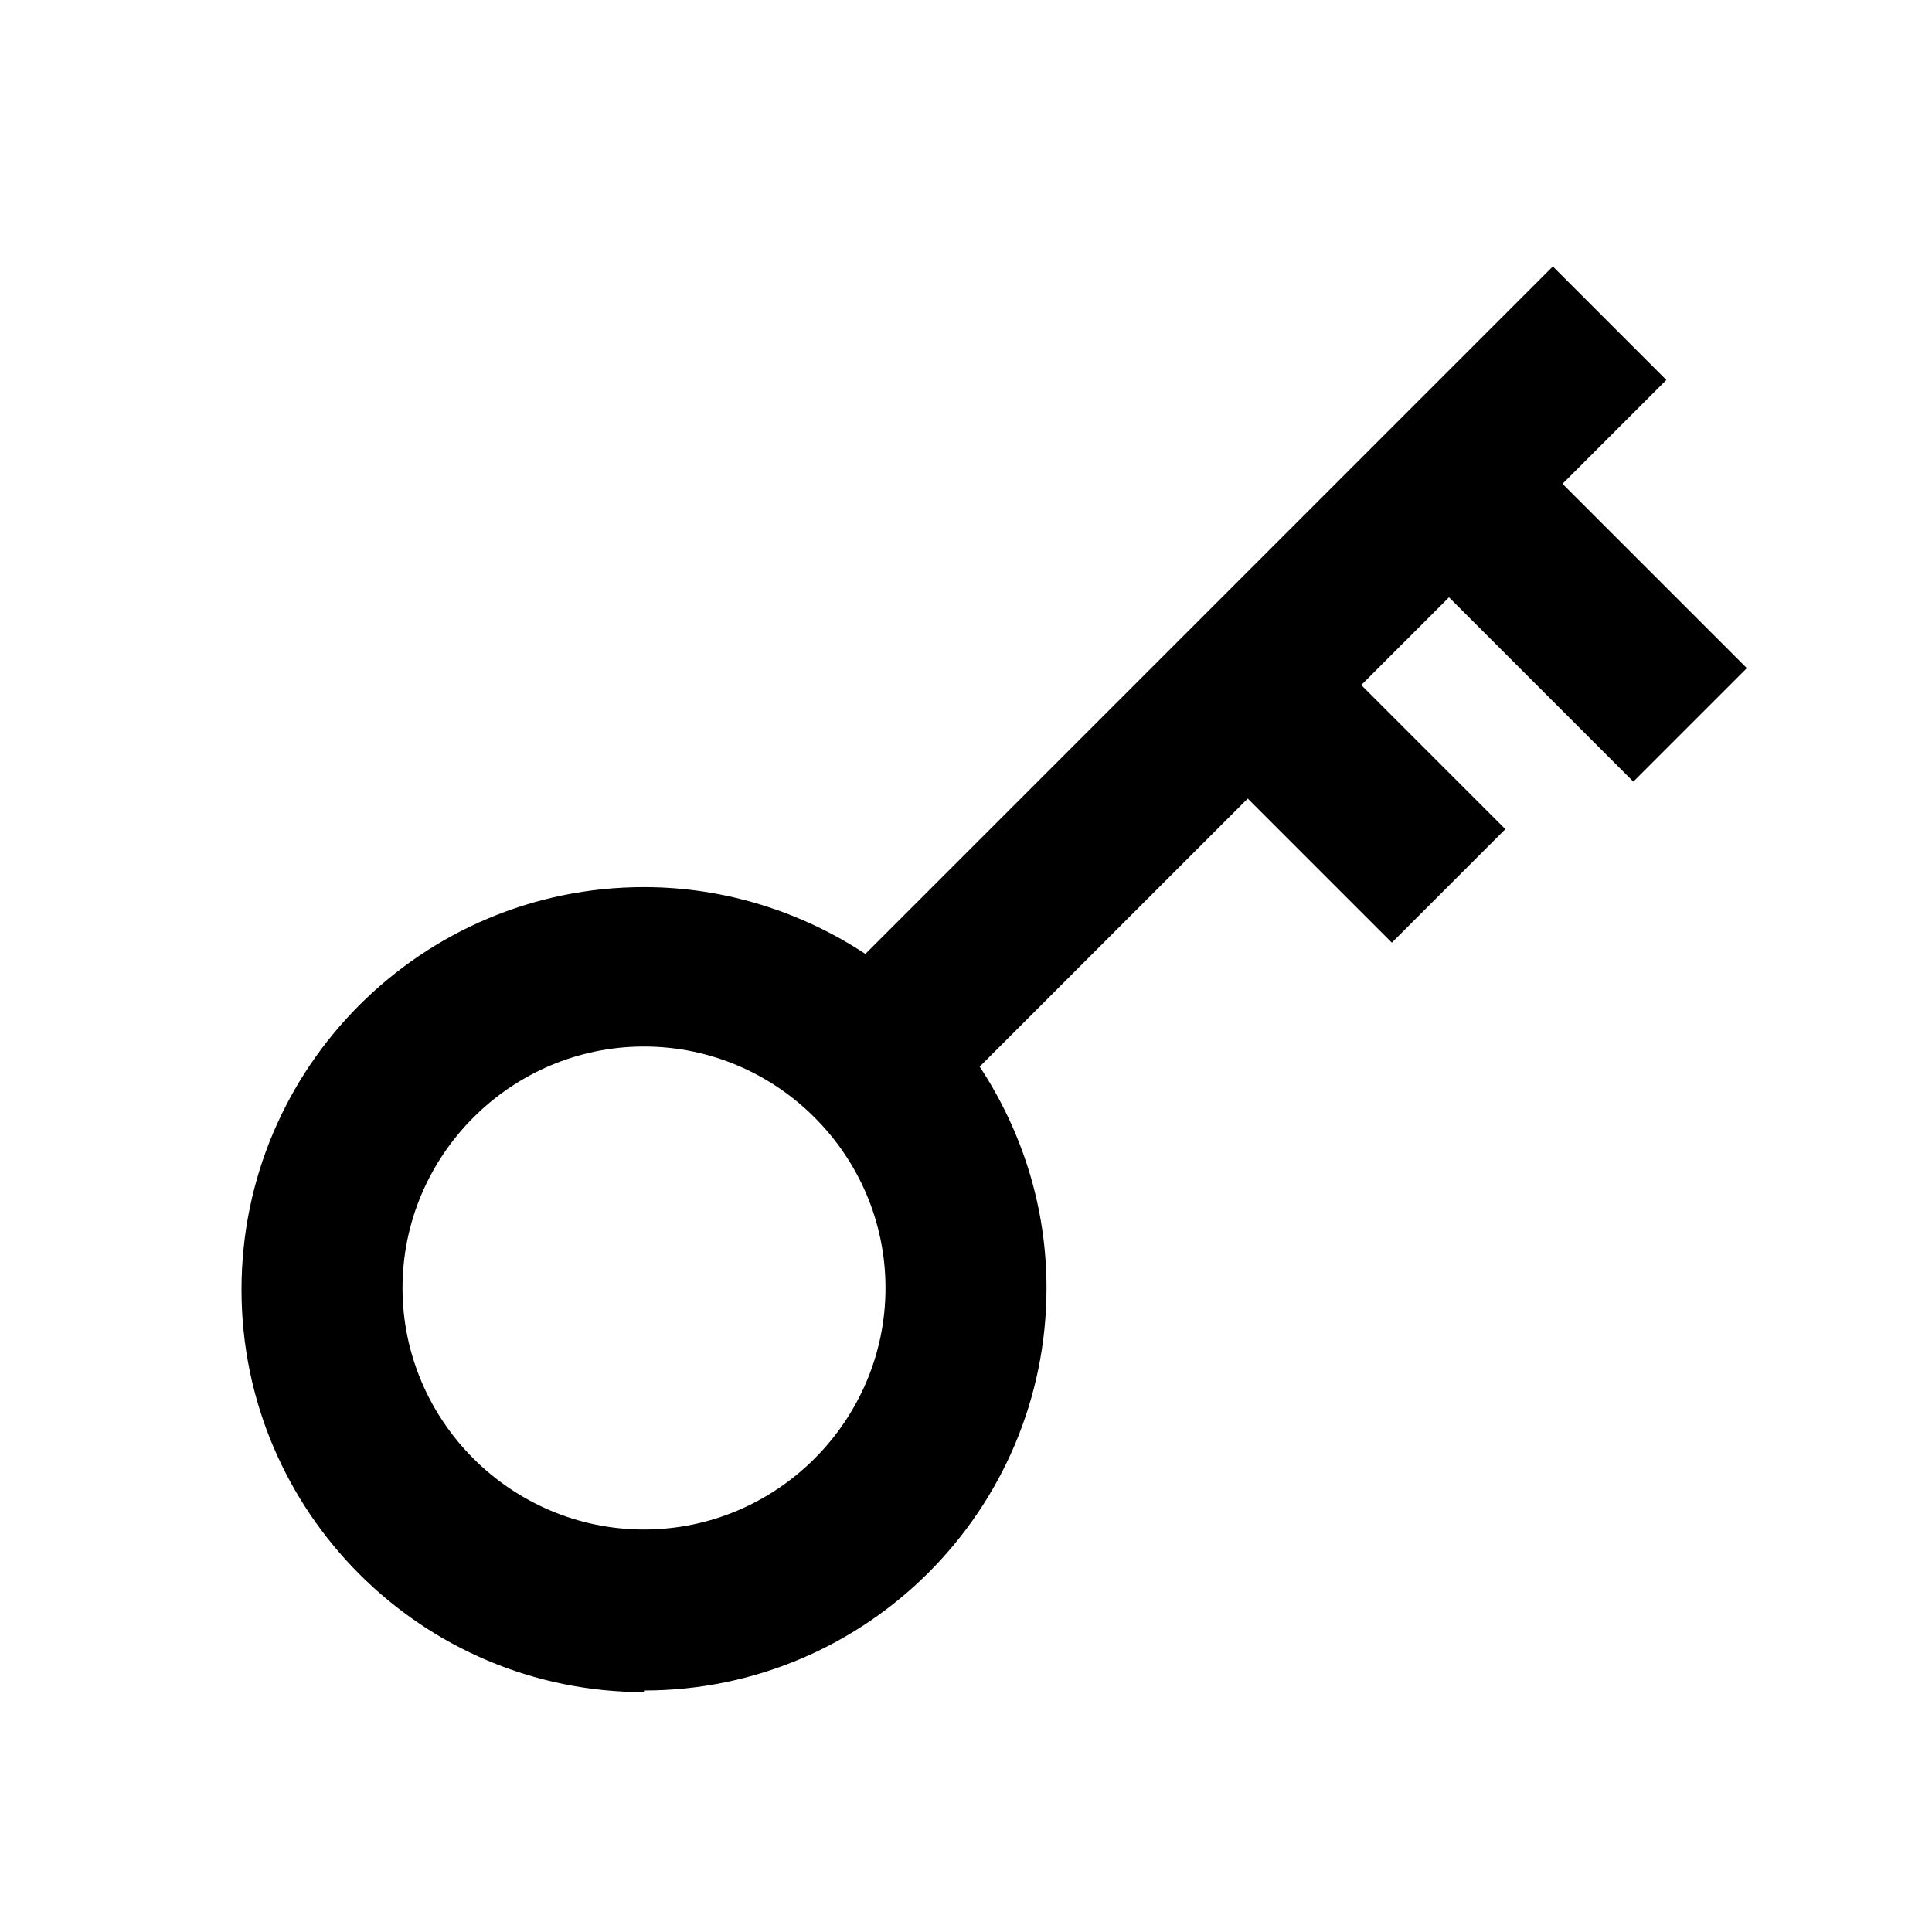
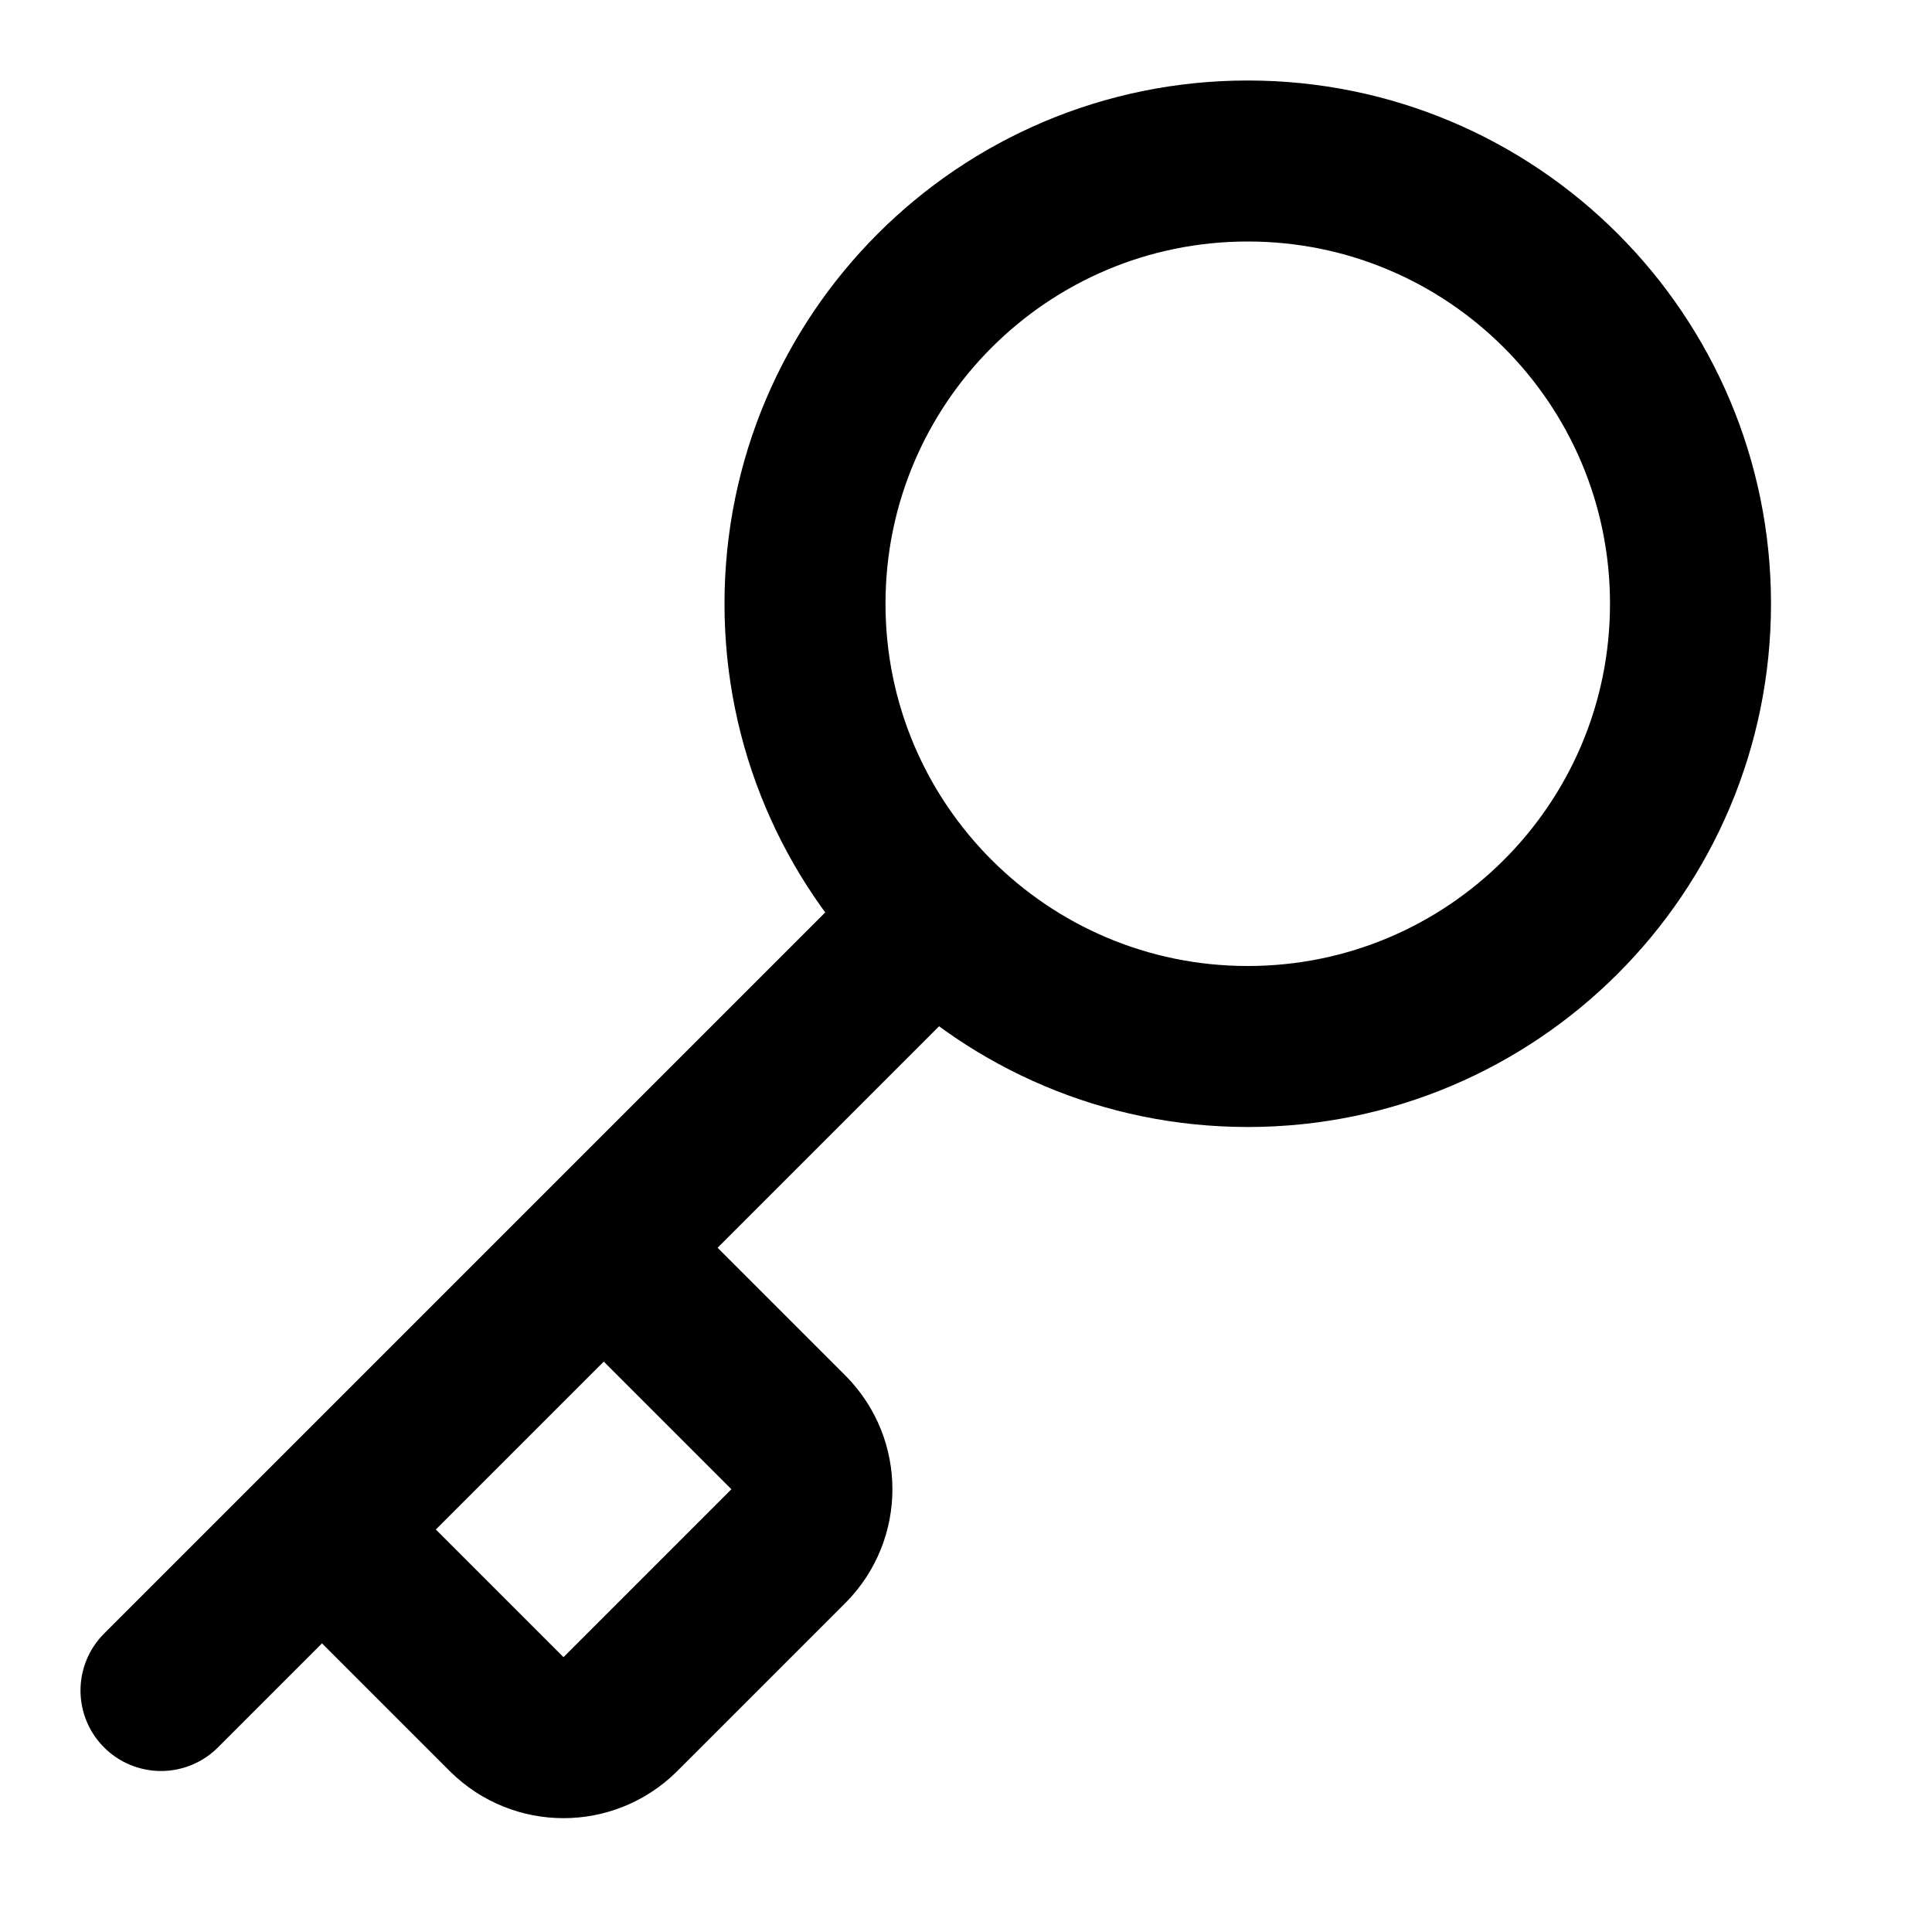
<svg xmlns="http://www.w3.org/2000/svg" viewBox="0 0 24 24">
-   <path fill="currentColor" d="M8 21c2.76 0 5-2.24 5-5c0-1.02-.31-1.96-.83-2.75l3.33-3.33l1.79 1.79l1.41-1.41l-1.79-1.79L18 7.42l2.29 2.29L21.7 8.3l-2.29-2.29l1.29-1.29l-1.41-1.41l-8.54 8.54c-.79-.52-1.74-.83-2.75-.83c-2.76 0-5 2.24-5 5s2.24 5 5 5Zm0-8c1.65 0 3 1.35 3 3s-1.35 3-3 3s-3-1.35-3-3s1.35-3 3-3" />
+   <g fill="none" stroke="currentColor" stroke-linecap="round" stroke-linejoin="round" stroke-width="2">
+     <path d="m2 21l9.6-9.6m-4.1 4.1l2.3 2.3a1 1 0 0 1 0 1.4l-2.1 2.1a1 1 0 0 1-1.4 0L4 19" />
+     <circle cx="15.5" cy="7.5" r="5.5" />
+   </g>
</svg>
